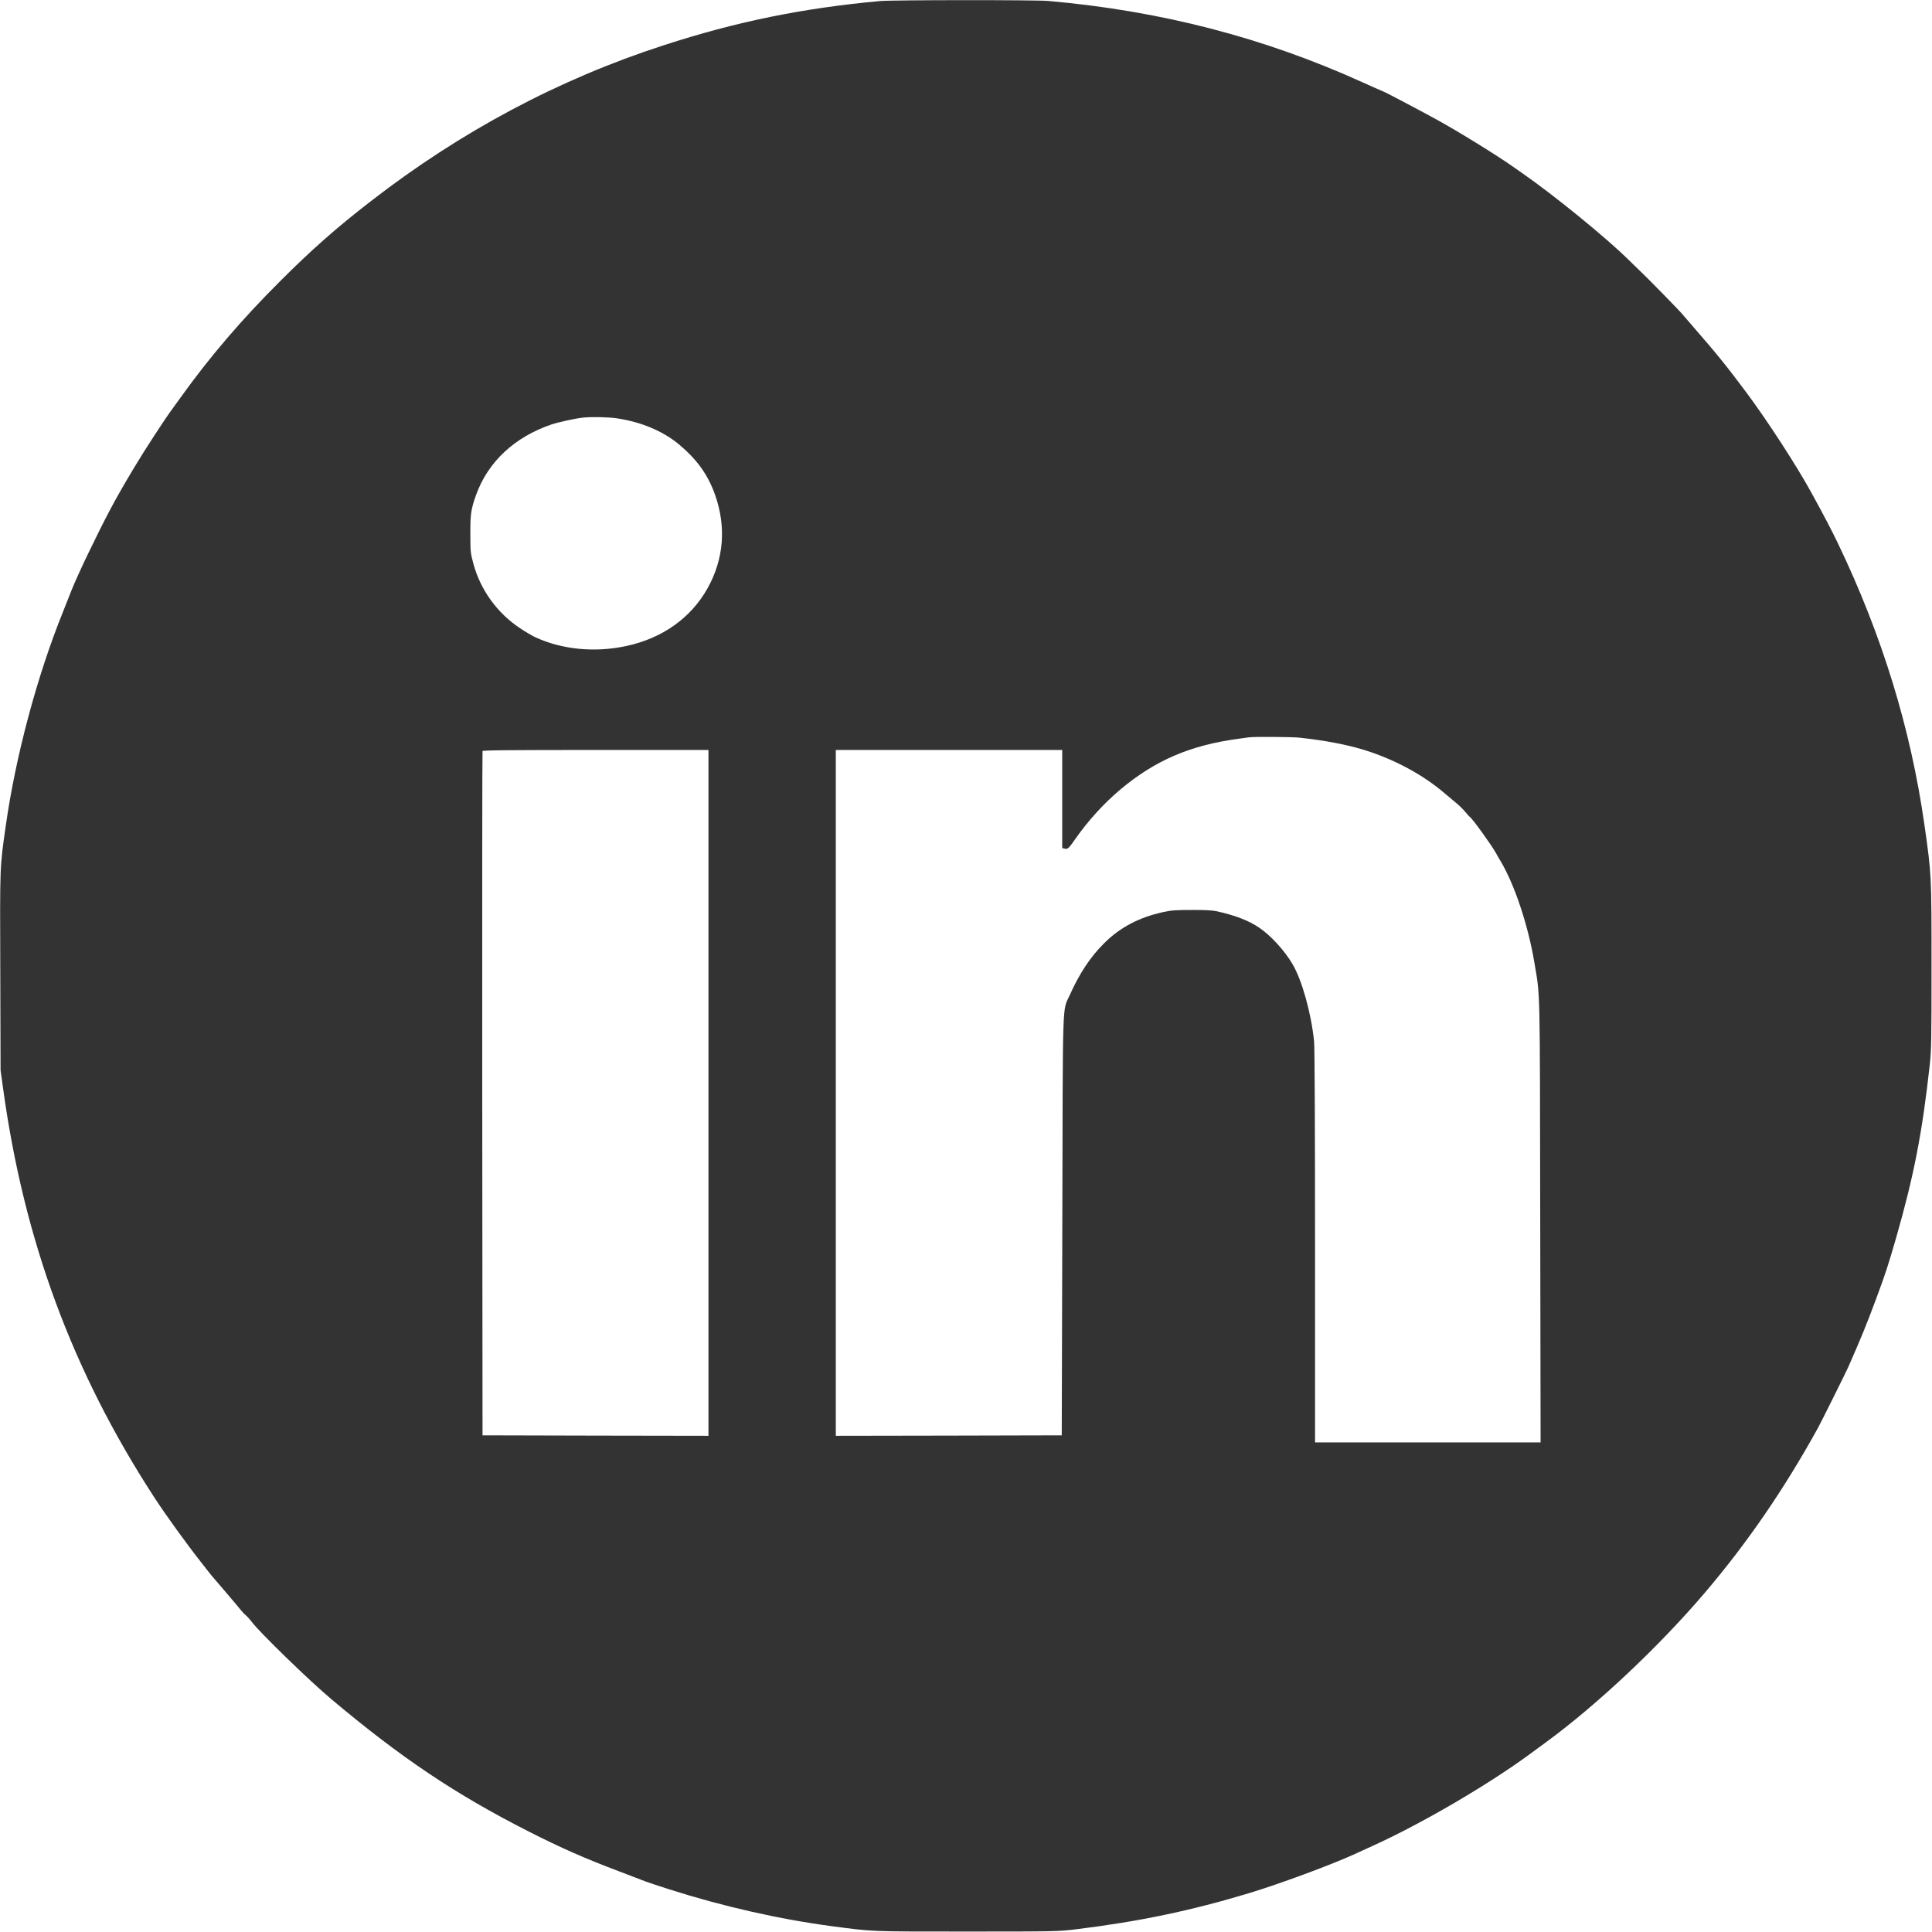
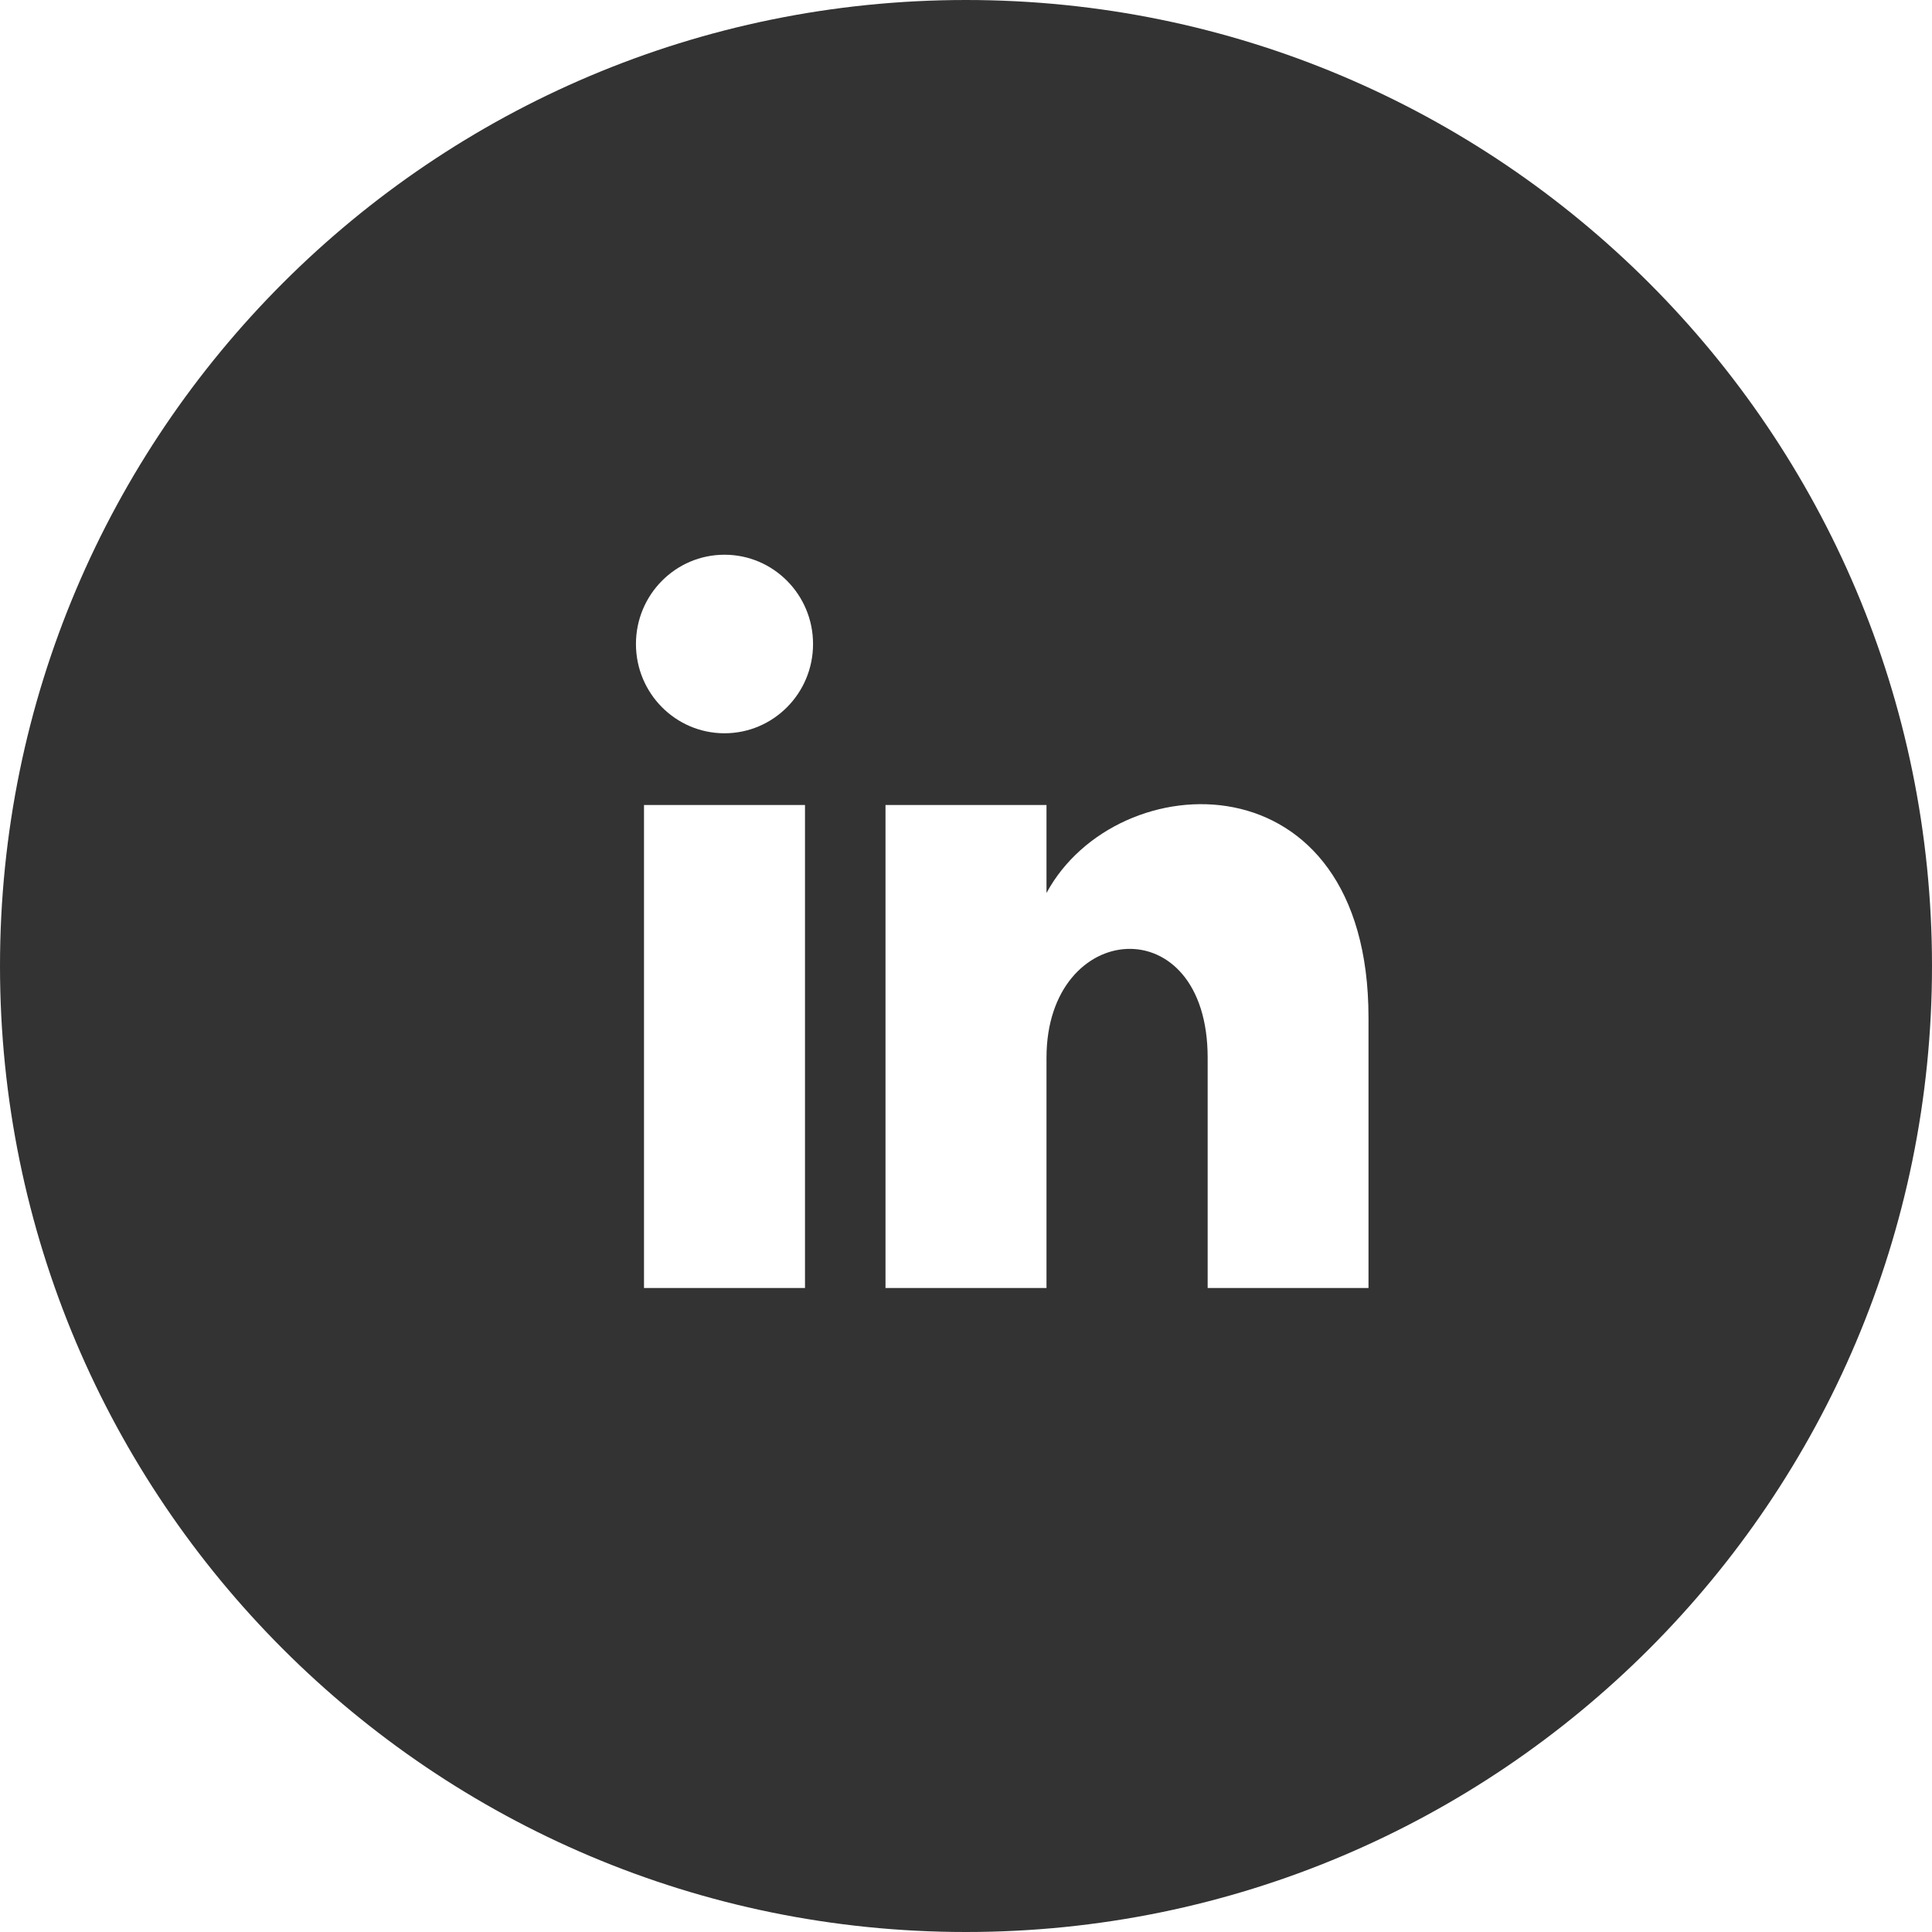
- <svg xmlns="http://www.w3.org/2000/svg" version="1.0" width="2048pt" height="2048pt" viewBox="0 0 2048 2048" preserveAspectRatio="xMidYMid meet">
-   <g transform="translate(0,2048) scale(0.1,-0.1)" fill="#333333" stroke="none">
-     <path d="M9330 20469 c-821 -75 -1527 -219 -2295 -469 -1114 -361 -2148 -912 -3103 -1652 -370 -286 -624 -511 -957 -843 -413 -412 -748 -803 -1055 -1231 -30 -42 -71 -97 -89 -123 -76 -101 -295 -437 -408 -626 -206 -344 -293 -508 -492 -920 -68 -140 -151 -325 -174 -385 -14 -36 -54 -137 -89 -225 -275 -680 -503 -1533 -607 -2270 -64 -447 -62 -403 -58 -1545 l3 -1045 27 -195 c222 -1610 733 -2993 1596 -4323 129 -199 355 -511 510 -707 50 -63 94 -119 98 -125 5 -5 71 -83 148 -173 77 -90 152 -179 167 -198 15 -19 38 -44 53 -56 14 -11 43 -43 65 -72 82 -110 610 -623 840 -816 743 -625 1318 -1010 2095 -1405 343 -174 592 -284 955 -421 124 -47 252 -96 285 -109 33 -12 146 -50 250 -83 571 -182 1174 -318 1727 -391 442 -58 384 -56 1423 -56 947 0 974 1 1155 23 672 82 1226 198 1838 383 324 98 864 298 1107 408 22 10 117 53 210 96 508 230 1208 639 1650 962 55 41 138 102 185 136 543 398 1194 1011 1681 1582 451 530 842 1099 1201 1750 31 56 297 590 321 645 133 301 197 458 294 720 102 274 128 356 214 653 188 657 276 1109 356 1837 16 146 18 263 18 1040 0 969 0 967 -75 1495 -146 1024 -449 2010 -917 2985 -66 137 -140 280 -283 540 -154 281 -467 764 -688 1060 -209 280 -320 417 -553 684 -58 67 -114 132 -125 145 -24 31 -367 382 -449 459 -33 32 -91 89 -131 127 -233 229 -774 670 -1115 908 -30 21 -74 52 -99 69 -171 121 -576 371 -810 500 -184 101 -558 298 -566 298 -3 0 -100 43 -215 95 -1050 477 -2148 761 -3339 865 -139 12 -1644 11 -1780 -1z m-2787 -4424 c258 -39 489 -137 657 -278 191 -161 304 -319 380 -532 120 -340 93 -681 -79 -990 -176 -315 -479 -531 -862 -613 -332 -72 -682 -38 -964 93 -33 15 -105 57 -160 94 -244 161 -423 409 -497 686 -31 115 -32 128 -32 315 -1 210 7 263 60 412 127 353 408 615 801 749 76 25 250 63 333 72 89 10 274 6 363 -8z m7237 -3385 c272 -30 501 -74 685 -131 312 -97 614 -259 839 -450 48 -41 110 -92 137 -115 28 -22 68 -63 91 -90 22 -27 44 -51 49 -54 28 -18 231 -300 278 -385 12 -22 31 -56 43 -75 151 -250 296 -683 363 -1083 63 -377 58 -189 62 -2749 l4 -2338 -1196 0 -1195 0 0 2078 c0 1268 -4 2114 -10 2172 -31 302 -128 650 -230 822 -85 144 -225 296 -347 381 -114 78 -258 134 -458 178 -39 9 -130 14 -260 13 -169 0 -216 -3 -303 -22 -257 -56 -460 -163 -629 -332 -144 -143 -260 -318 -362 -546 -82 -182 -74 39 -80 -2449 l-6 -2220 -1197 -3 -1198 -2 0 3635 0 3635 1200 0 1200 0 0 -520 0 -520 25 -6 c33 -8 44 2 112 100 139 199 304 379 478 526 370 310 741 470 1255 539 47 6 96 13 110 15 56 8 461 5 540 -4z m-6270 -3765 l0 -3635 -1197 2 -1198 3 -3 3620 c-1 1991 0 3626 3 3633 3 9 253 12 1200 12 l1195 0 0 -3635z" />
-   </g>
+ <svg xmlns="http://www.w3.org/2000/svg" width="24" height="24" viewBox="0 0 24 24">
+   <path fill="#333" d="M12 0c-6.627 0-12 5.373-12 12s5.373 12 12 12 12-5.373 12-12-5.373-12-12-12zm-2 16h-2v-6h2v6zm-1-6.891c-.607 0-1.1-.496-1.1-1.109 0-.612.492-1.109 1.1-1.109s1.1.497 1.1 1.109c0 .613-.493 1.109-1.1 1.109zm8 6.891h-1.998v-2.861c0-1.881-2.002-1.722-2.002 0v2.861h-2v-6h2v1.093c.872-1.616 4-1.736 4 1.548v3.359z" />
</svg>
